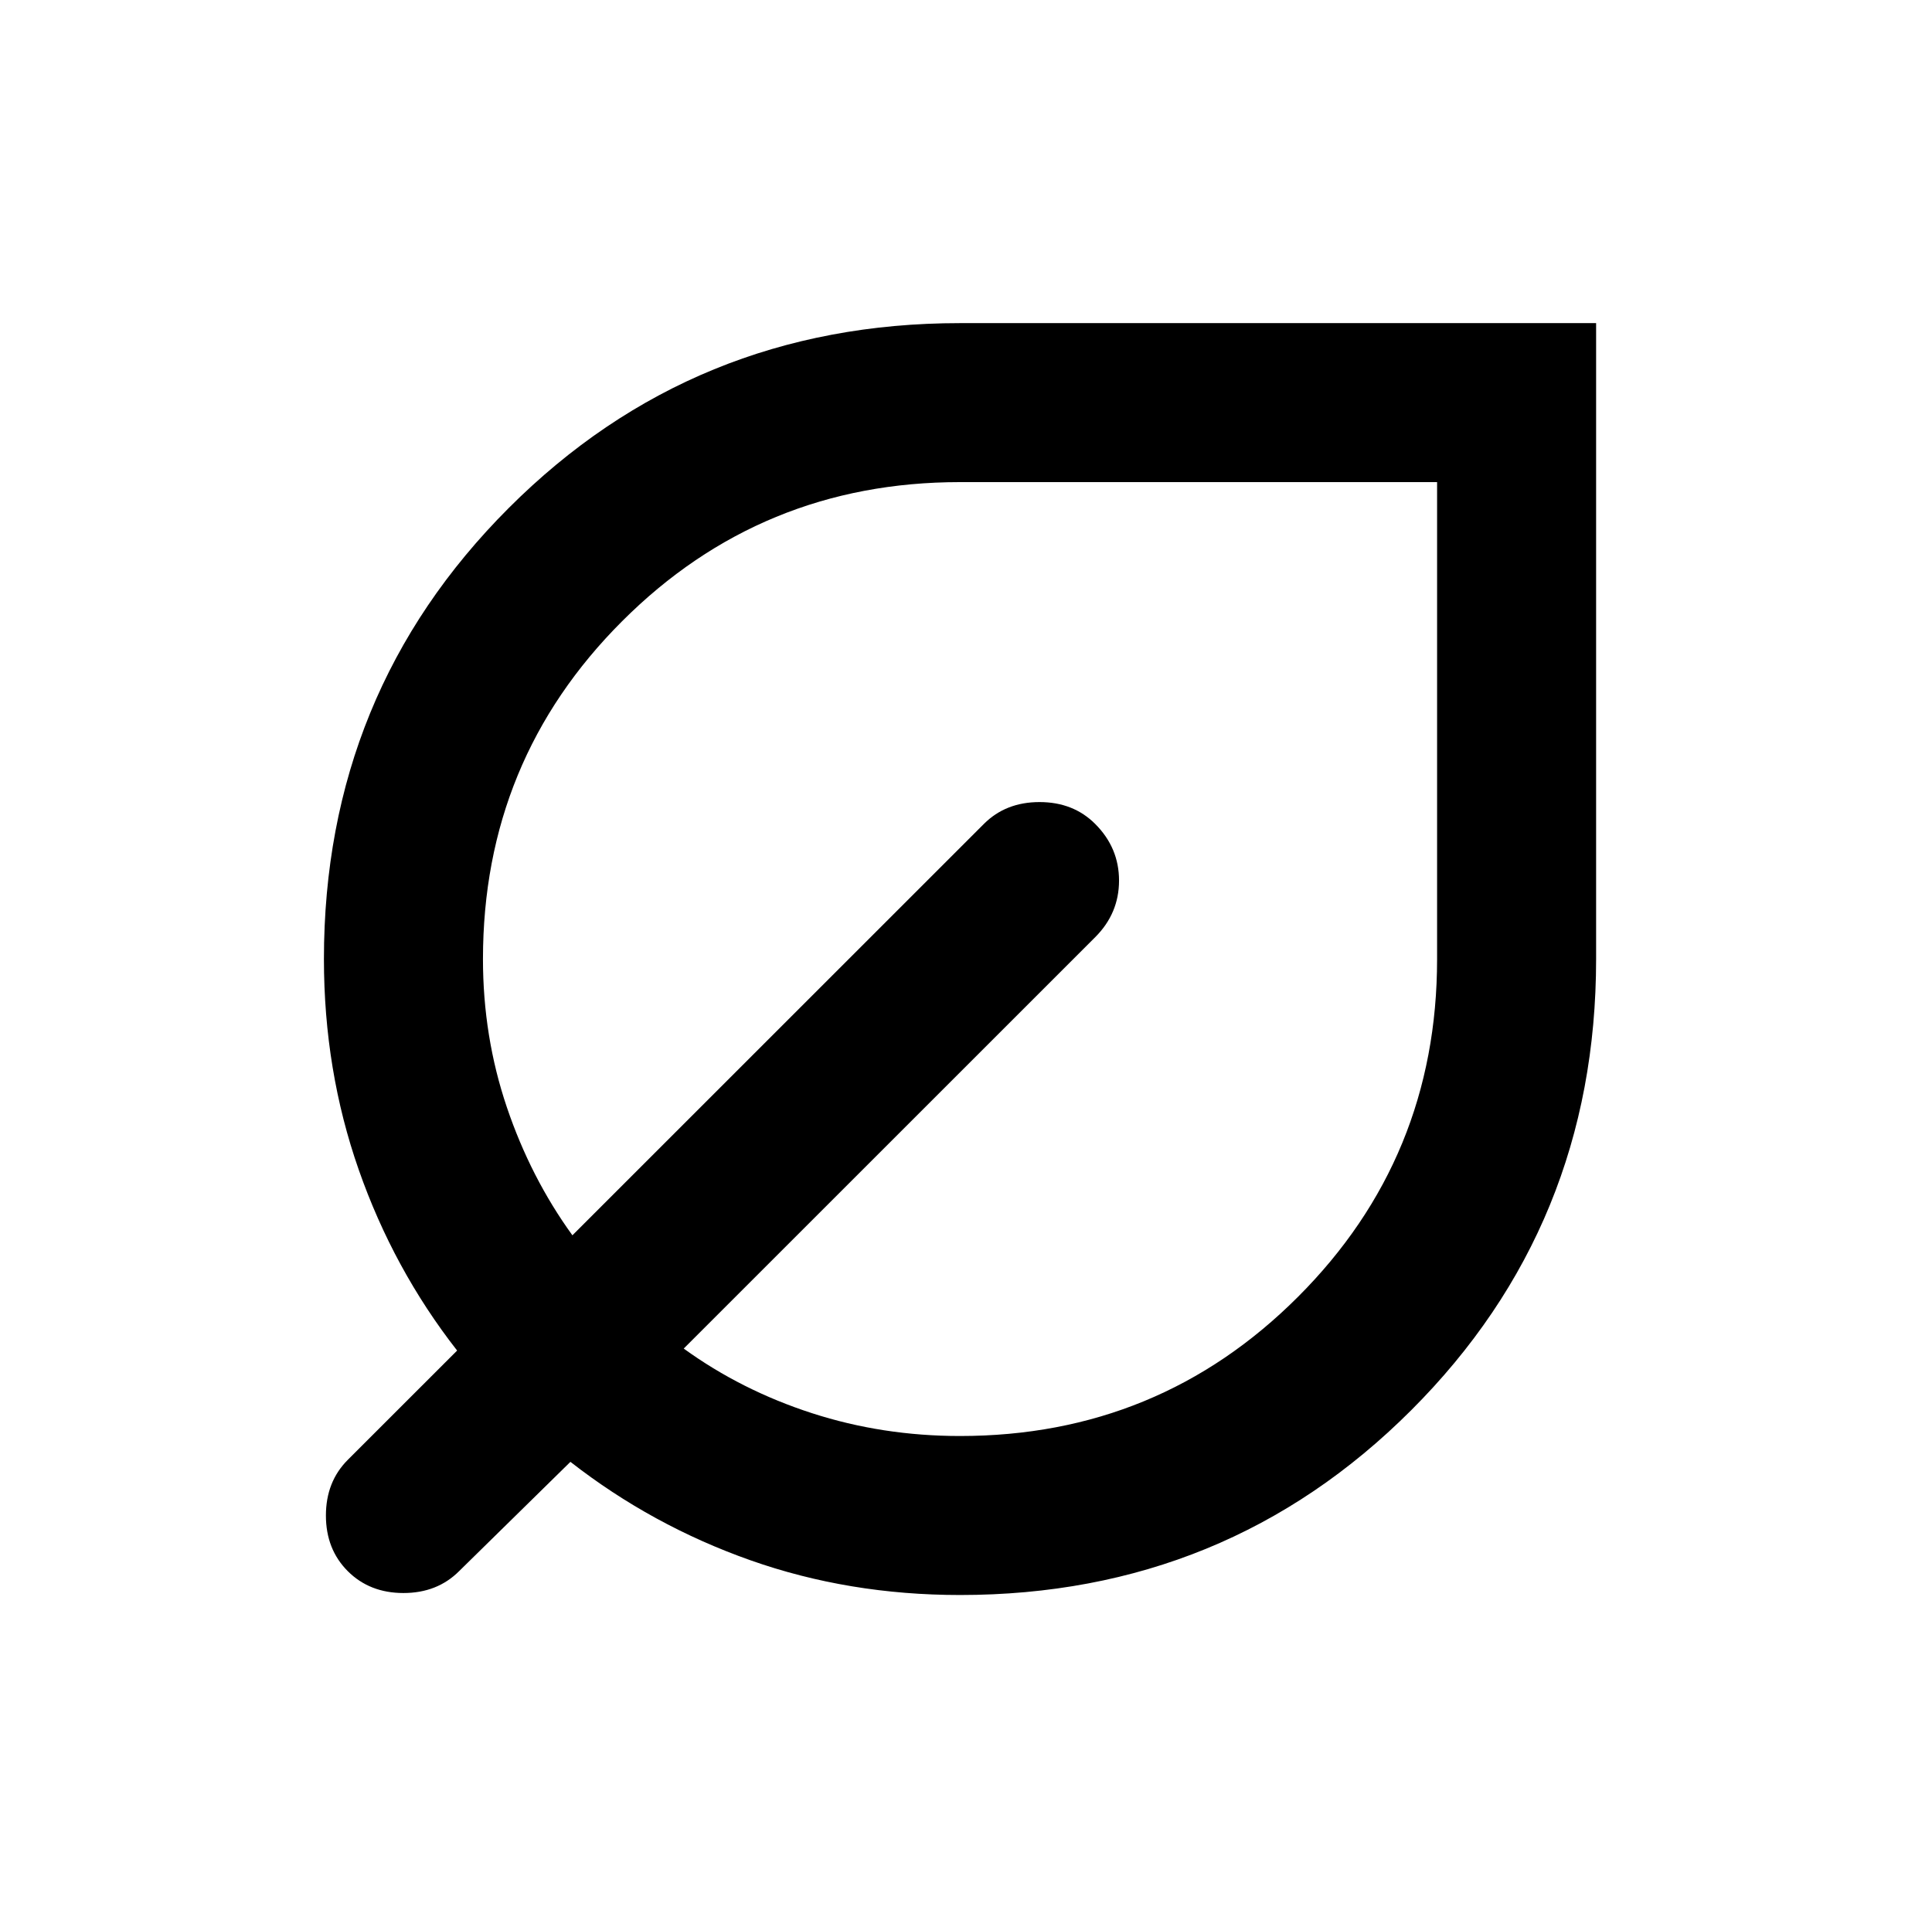
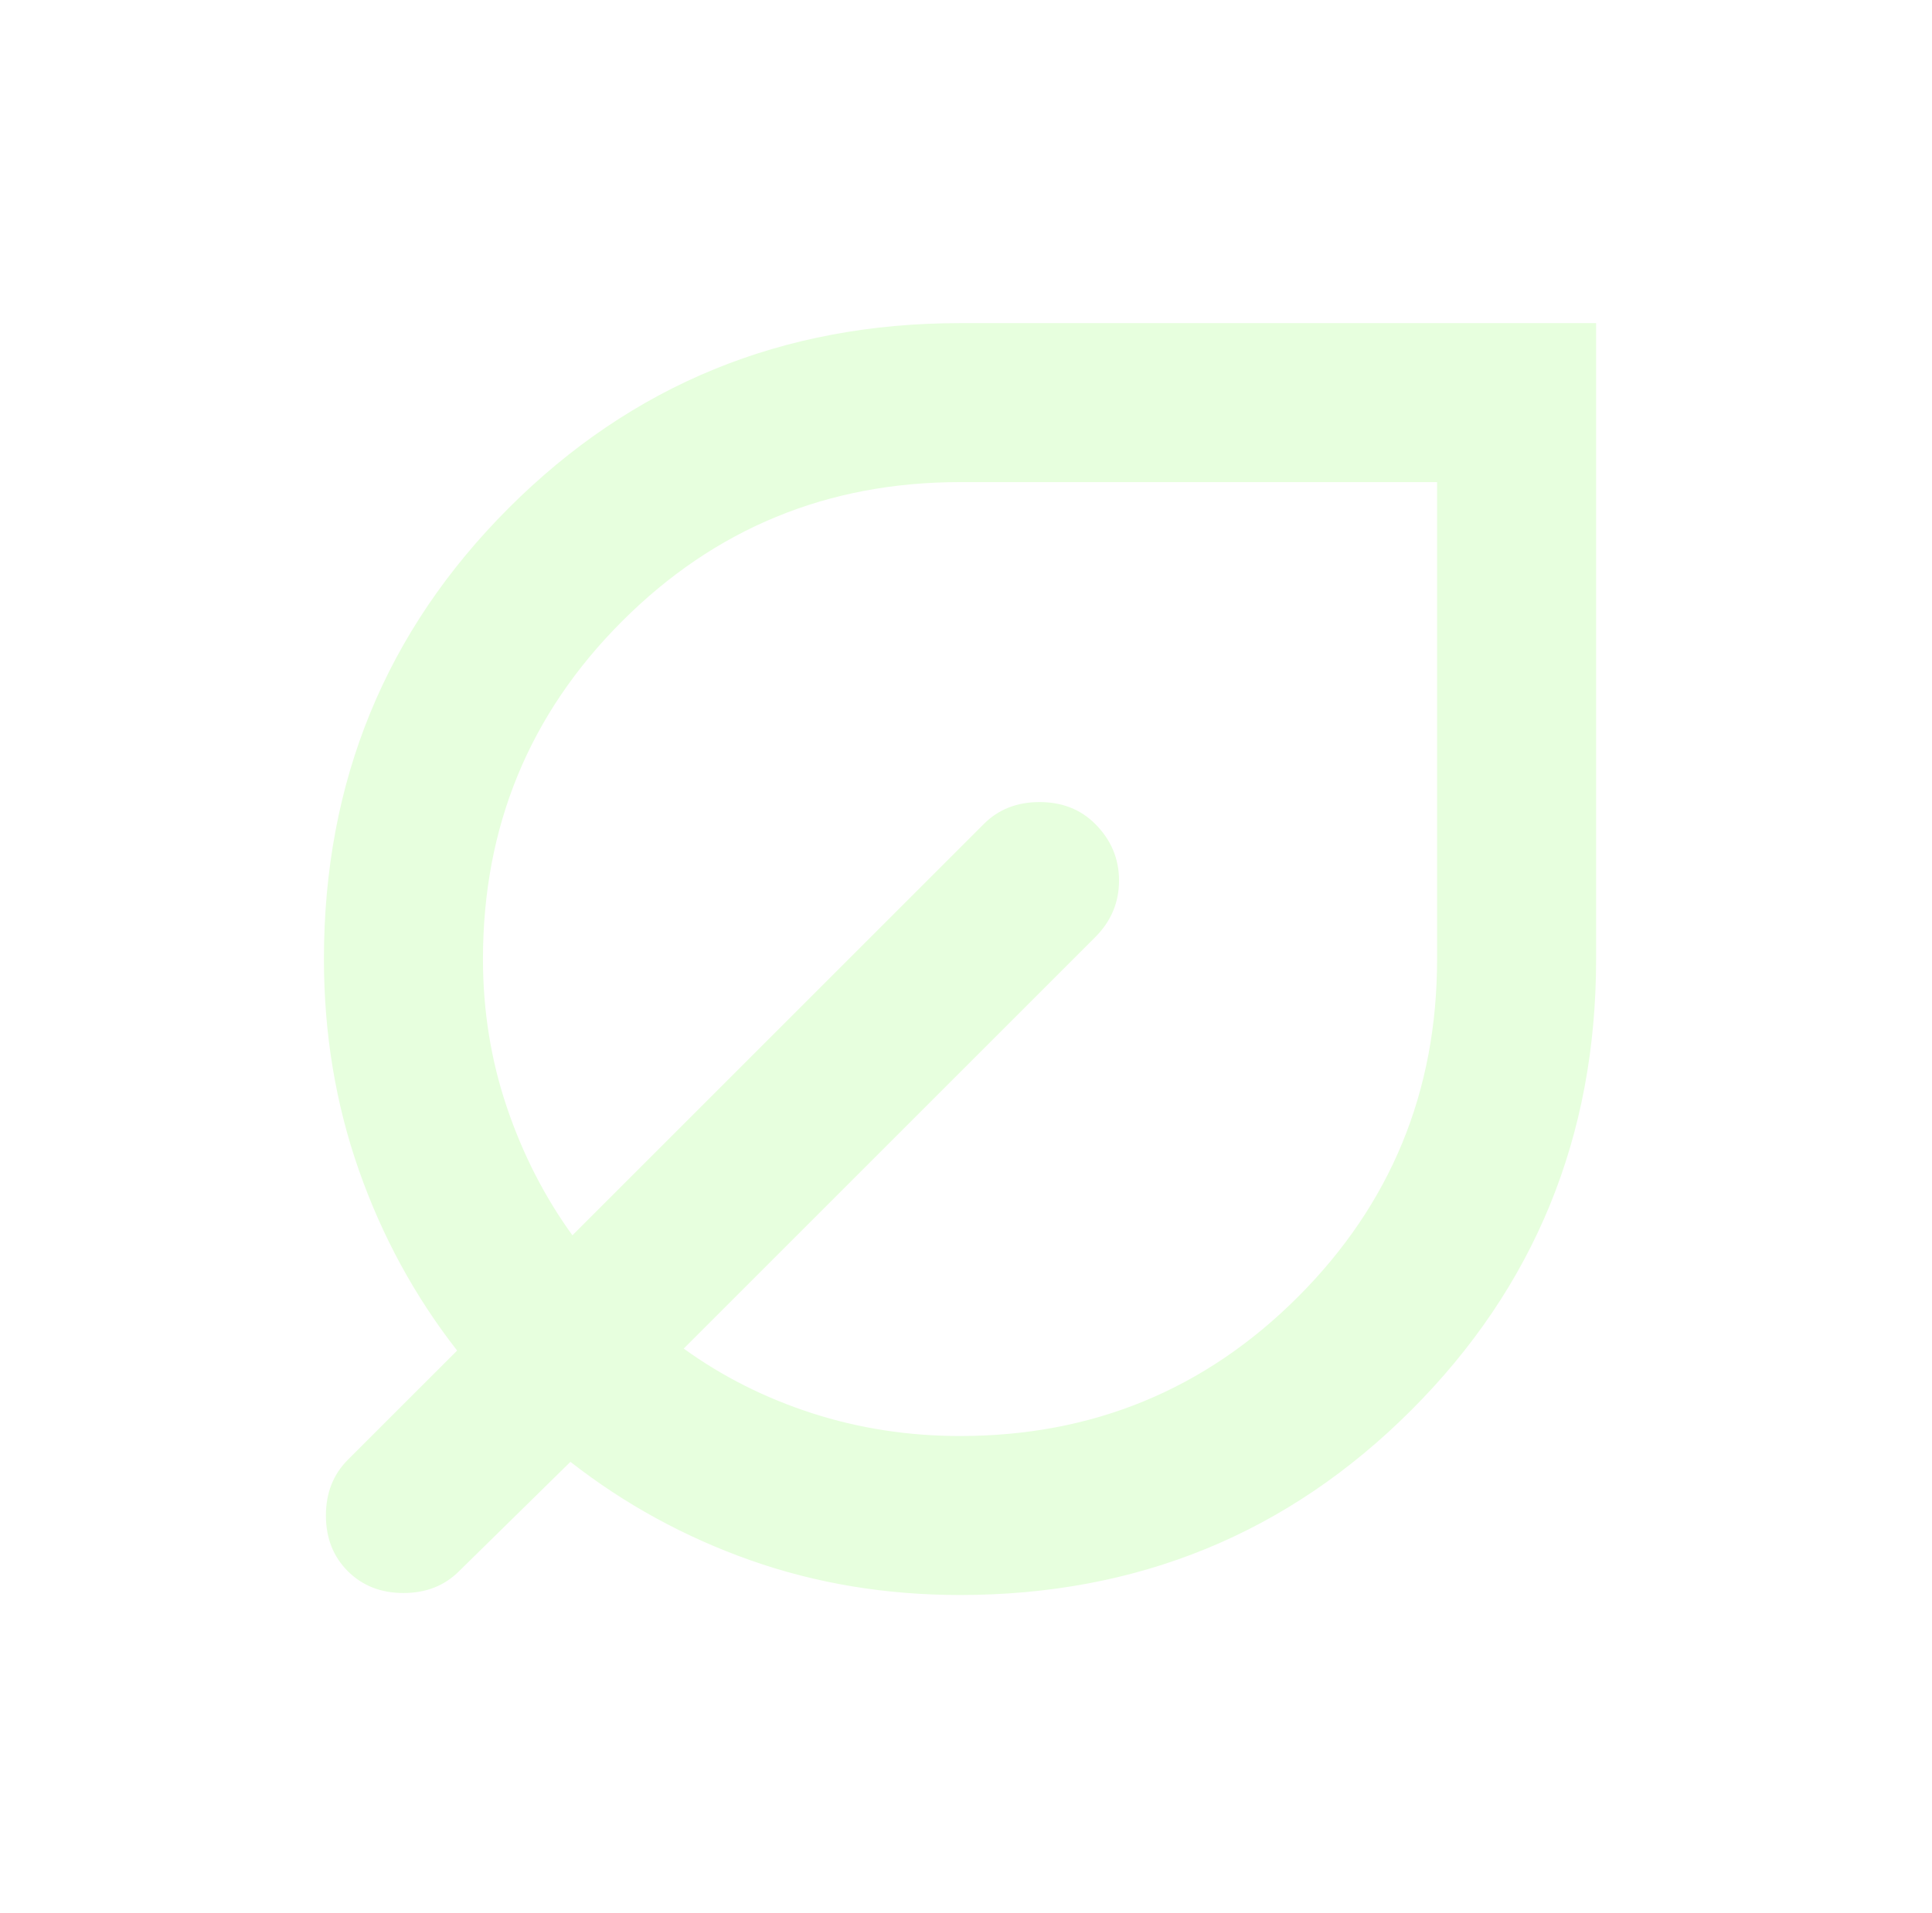
<svg xmlns="http://www.w3.org/2000/svg" width="104" height="103" viewBox="0 0 104 103" fill="none">
  <mask id="mask0_9_69" style="mask-type:alpha" maskUnits="userSpaceOnUse" x="0" y="0" width="104" height="103">
    <rect x="0.317" y="0.278" width="102.722" height="102.722" fill="#D9D9D9" />
  </mask>
  <g mask="url(#mask0_9_69)">
-     <path d="M51.678 85.88C47.683 85.88 43.92 85.255 40.389 84.007C36.858 82.759 33.63 80.993 30.706 78.71L24.713 84.596C23.929 85.38 22.93 85.773 21.718 85.773C20.505 85.773 19.506 85.38 18.721 84.596C17.937 83.811 17.544 82.812 17.544 81.6C17.544 80.387 17.937 79.388 18.721 78.603L24.607 72.718C22.324 69.794 20.558 66.548 19.31 62.981C18.062 59.414 17.437 55.634 17.437 51.639C17.437 42.08 20.754 33.983 27.389 27.349C34.023 20.715 42.119 17.398 51.678 17.398H85.919V51.639C85.919 61.198 82.602 69.294 75.968 75.928C69.334 82.563 61.237 85.88 51.678 85.88ZM51.678 77.319C58.812 77.319 64.875 74.823 69.868 69.829C74.862 64.836 77.359 58.772 77.359 51.639V25.958H51.678C44.545 25.958 38.481 28.455 33.488 33.449C28.494 38.442 25.998 44.505 25.998 51.639C25.998 54.421 26.426 57.078 27.282 59.611C28.138 62.143 29.315 64.444 30.813 66.512L52.962 44.363C53.747 43.578 54.745 43.186 55.958 43.186C57.171 43.186 58.17 43.578 58.954 44.363C59.81 45.219 60.238 46.235 60.238 47.412C60.238 48.589 59.81 49.606 58.954 50.462L36.805 72.611C38.873 74.109 41.174 75.269 43.706 76.089C46.239 76.909 48.896 77.319 51.678 77.319Z" fill="black" />
+     <path d="M51.678 85.88C47.683 85.88 43.92 85.255 40.389 84.007C36.858 82.759 33.63 80.993 30.706 78.71L24.713 84.596C23.929 85.38 22.93 85.773 21.718 85.773C20.505 85.773 19.506 85.38 18.721 84.596C17.937 83.811 17.544 82.812 17.544 81.6C17.544 80.387 17.937 79.388 18.721 78.603L24.607 72.718C22.324 69.794 20.558 66.548 19.31 62.981C18.062 59.414 17.437 55.634 17.437 51.639C17.437 42.08 20.754 33.983 27.389 27.349C34.023 20.715 42.119 17.398 51.678 17.398H85.919V51.639C85.919 61.198 82.602 69.294 75.968 75.928C69.334 82.563 61.237 85.88 51.678 85.88ZM51.678 77.319C58.812 77.319 64.875 74.823 69.868 69.829C74.862 64.836 77.359 58.772 77.359 51.639V25.958H51.678C44.545 25.958 38.481 28.455 33.488 33.449C28.494 38.442 25.998 44.505 25.998 51.639C25.998 54.421 26.426 57.078 27.282 59.611C28.138 62.143 29.315 64.444 30.813 66.512L52.962 44.363C53.747 43.578 54.745 43.186 55.958 43.186C57.171 43.186 58.17 43.578 58.954 44.363C59.81 45.219 60.238 46.235 60.238 47.412C60.238 48.589 59.81 49.606 58.954 50.462L36.805 72.611C38.873 74.109 41.174 75.269 43.706 76.089C46.239 76.909 48.896 77.319 51.678 77.319Z" fill="#E7FFDE" />
  </g>
</svg>
